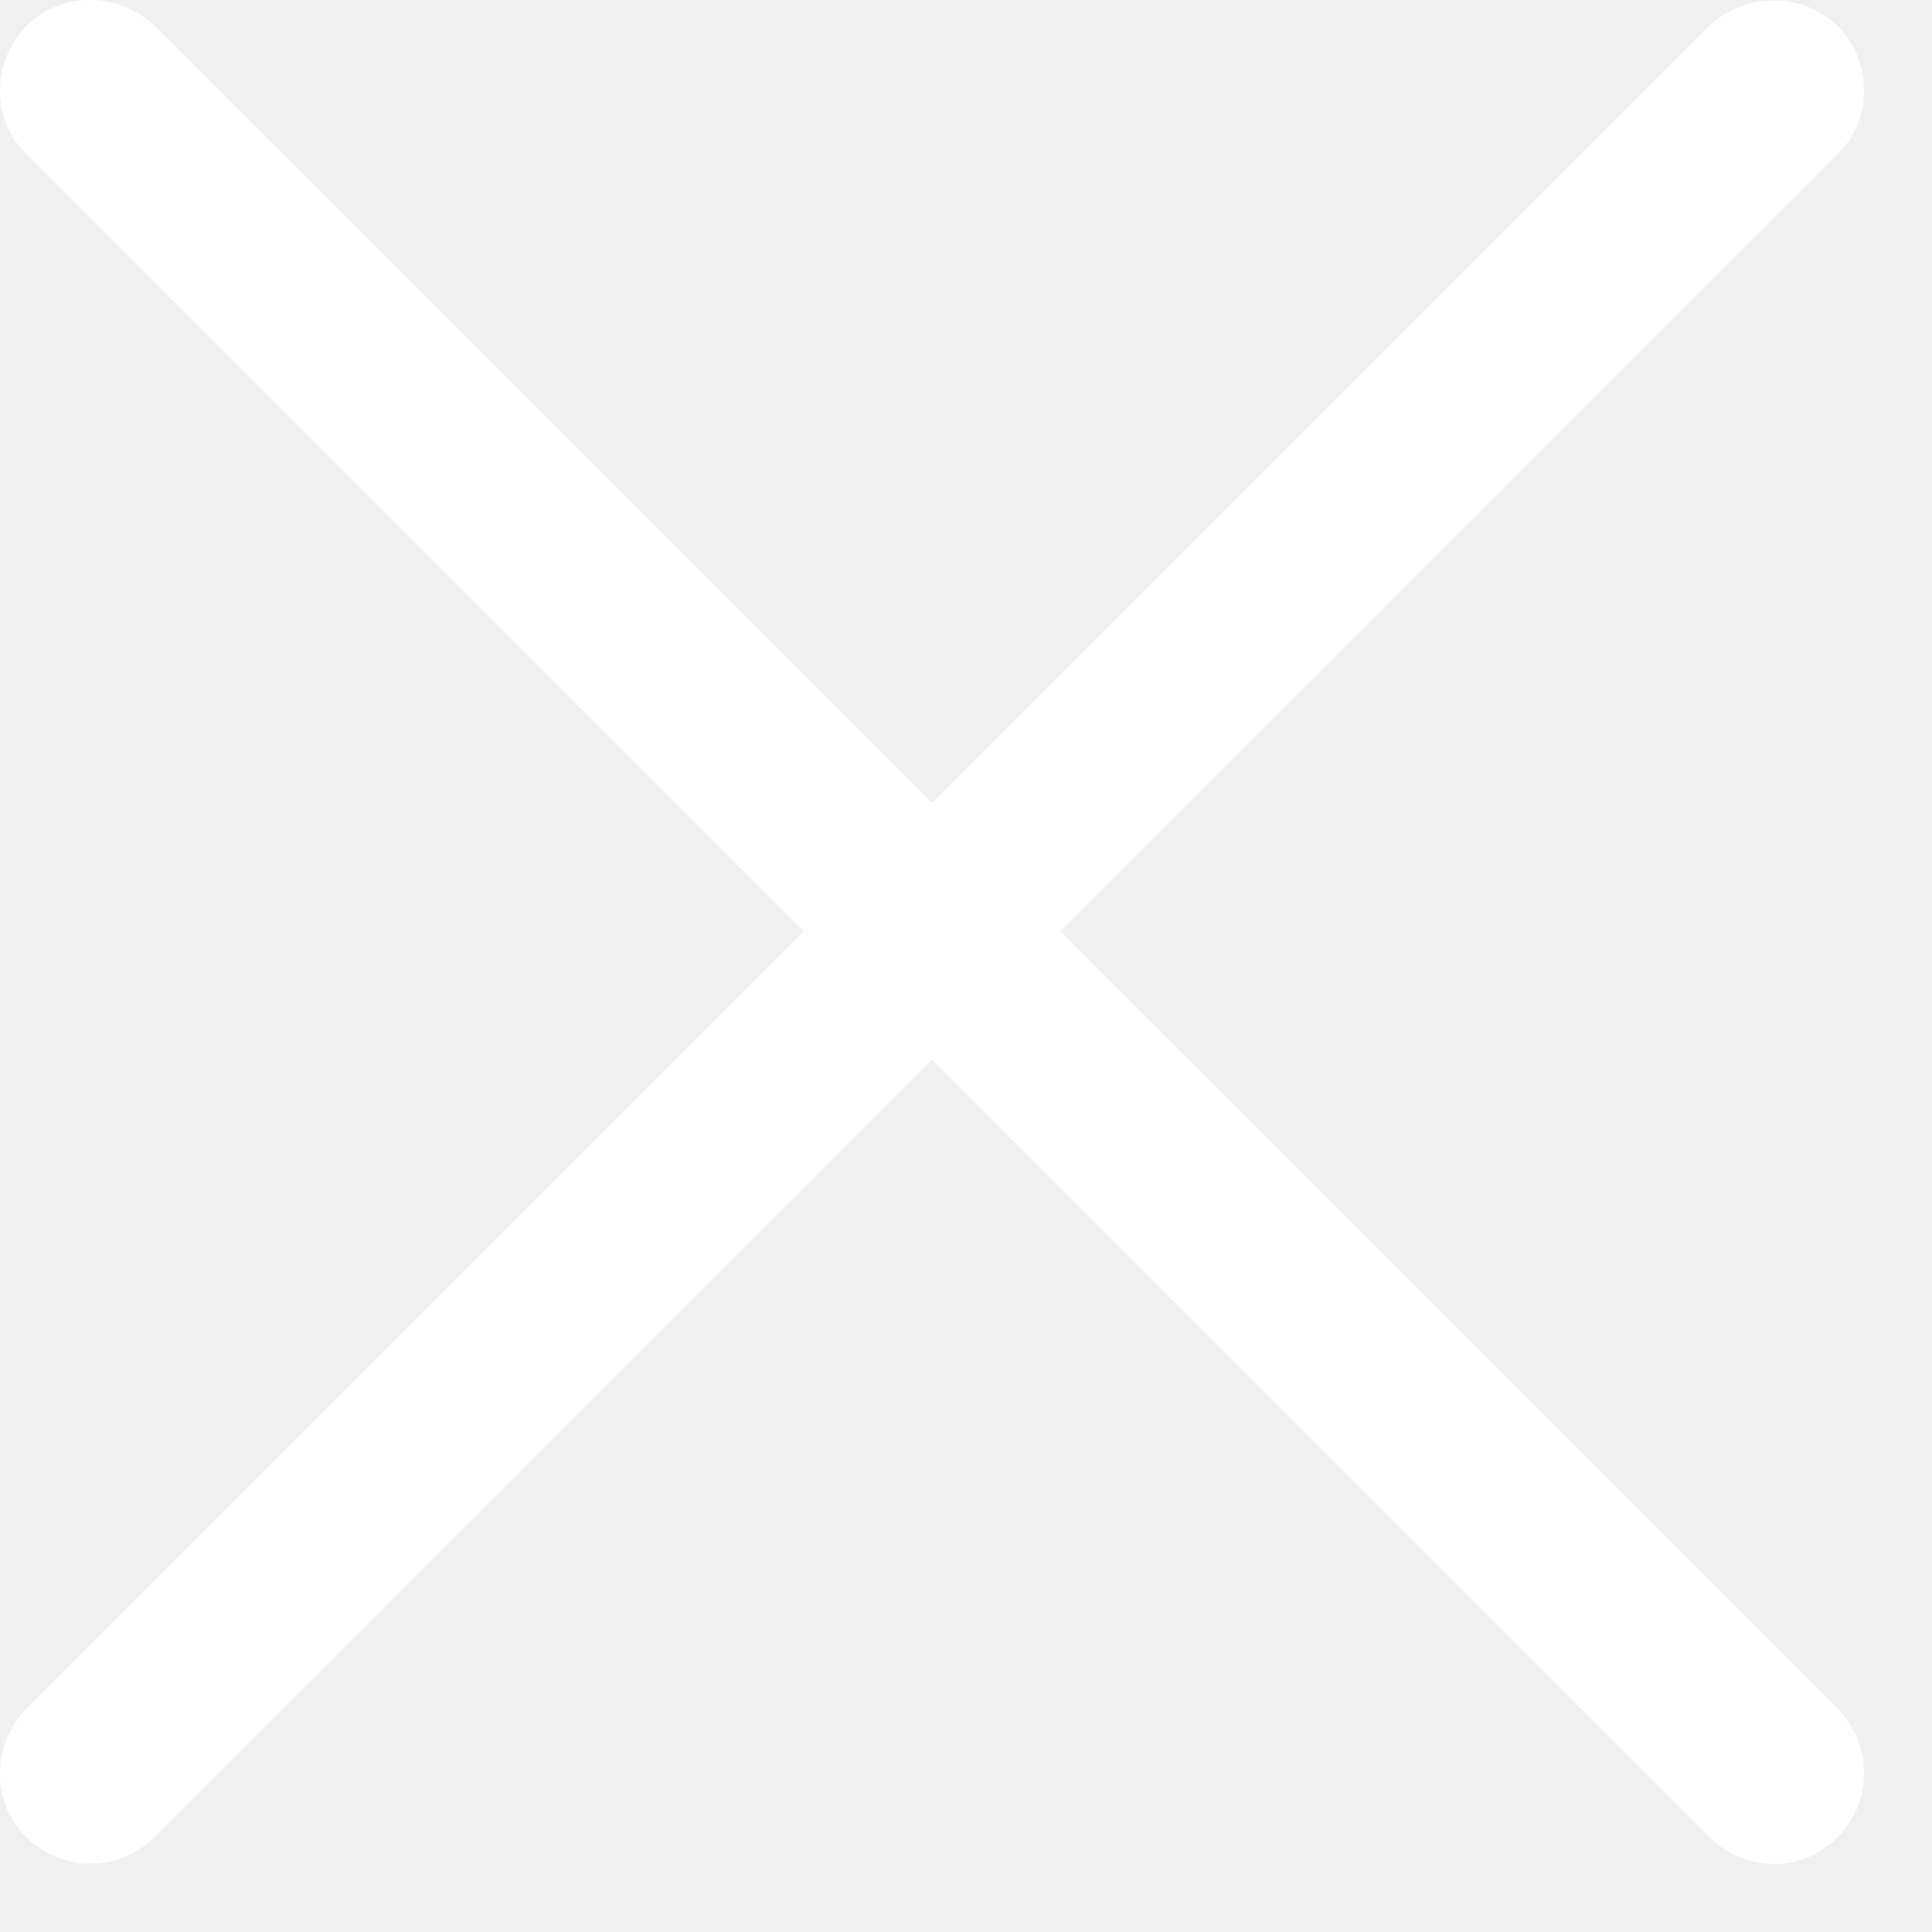
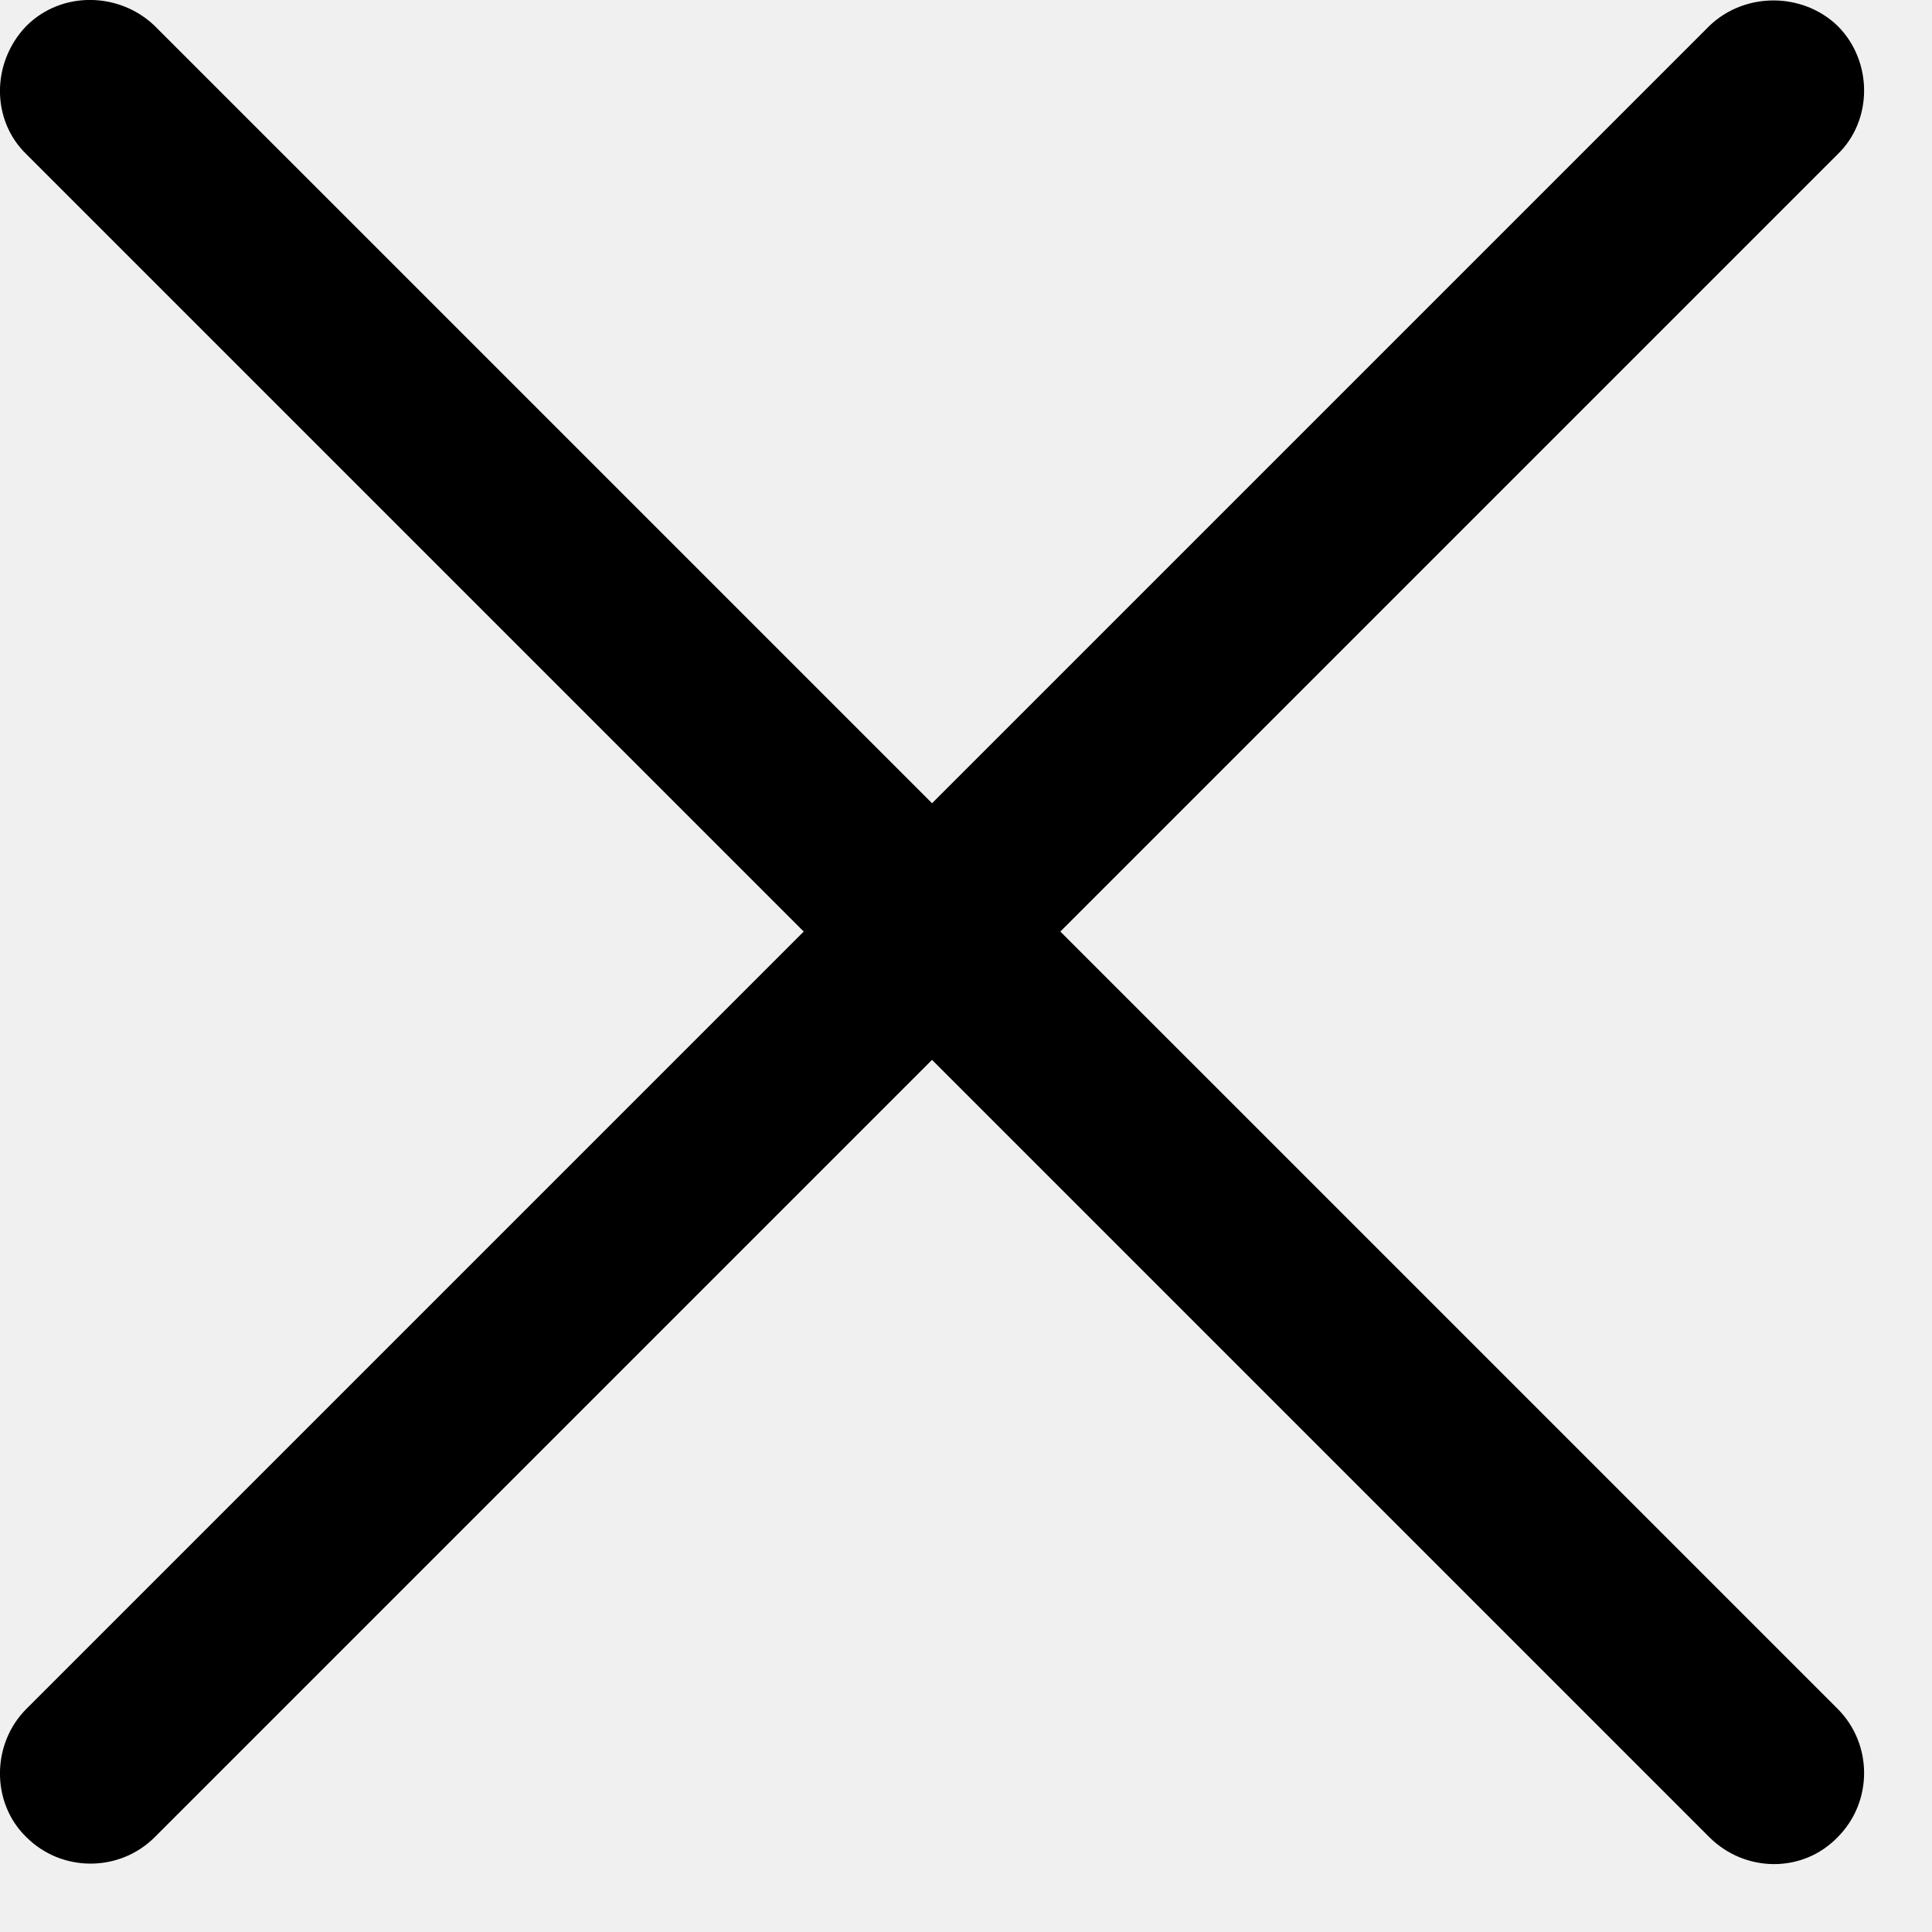
<svg xmlns="http://www.w3.org/2000/svg" width="12" height="12" viewBox="0 0 12 12" fill="none">
-   <path d="M11.414 11.411C11.633 11.192 11.633 10.833 11.414 10.614L6.586 5.786L11.414 0.958C11.633 0.747 11.633 0.38 11.414 0.161C11.195 -0.05 10.836 -0.05 10.617 0.161L5.789 4.989L0.961 0.161C0.742 -0.05 0.383 -0.058 0.164 0.161C-0.055 0.388 -0.055 0.747 0.164 0.958L4.992 5.786L0.164 10.614C-0.055 10.833 -0.055 11.2 0.164 11.411C0.383 11.63 0.742 11.63 0.961 11.411L5.789 6.583L10.617 11.411C10.836 11.63 11.195 11.638 11.414 11.411Z" fill="white" />
+   <path d="M11.414 11.411C11.633 11.192 11.633 10.833 11.414 10.614L6.586 5.786L11.414 0.958C11.633 0.747 11.633 0.38 11.414 0.161C11.195 -0.05 10.836 -0.05 10.617 0.161L5.789 4.989L0.961 0.161C0.742 -0.05 0.383 -0.058 0.164 0.161C-0.055 0.388 -0.055 0.747 0.164 0.958L4.992 5.786L0.164 10.614C-0.055 10.833 -0.055 11.2 0.164 11.411C0.383 11.63 0.742 11.63 0.961 11.411L5.789 6.583L10.617 11.411C10.836 11.63 11.195 11.638 11.414 11.411Z" fill="#000000" />
</svg>
